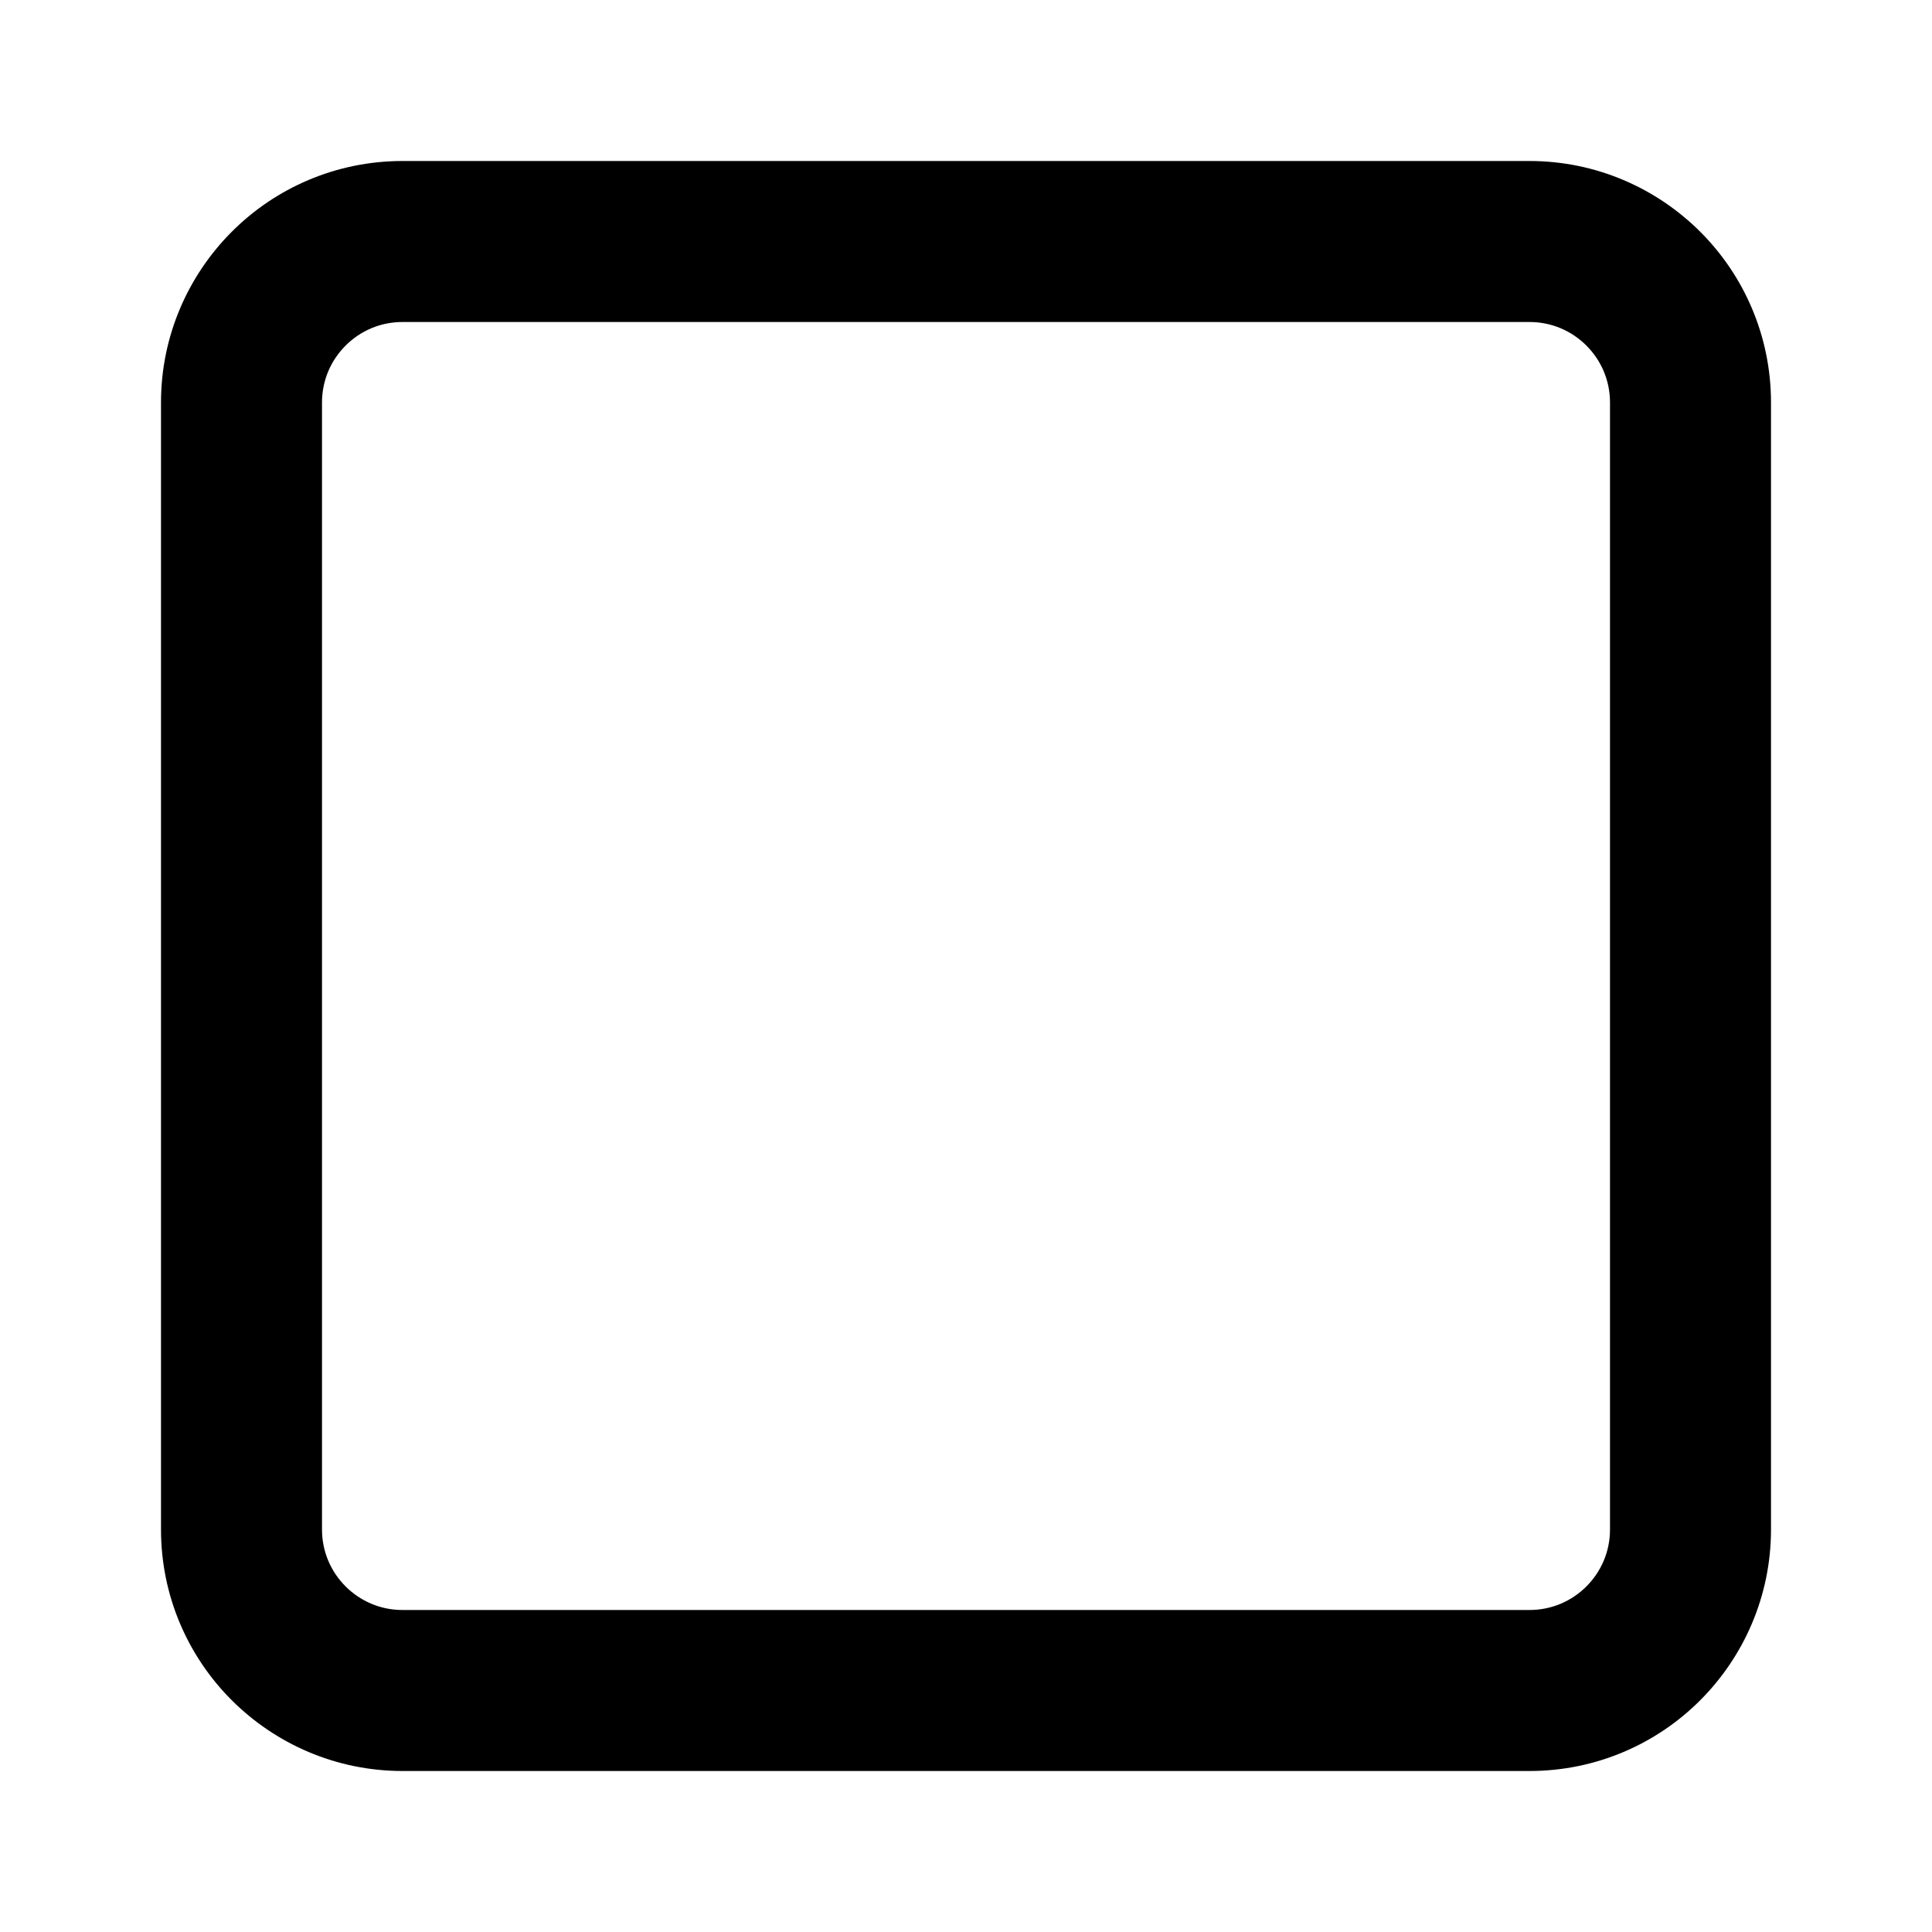
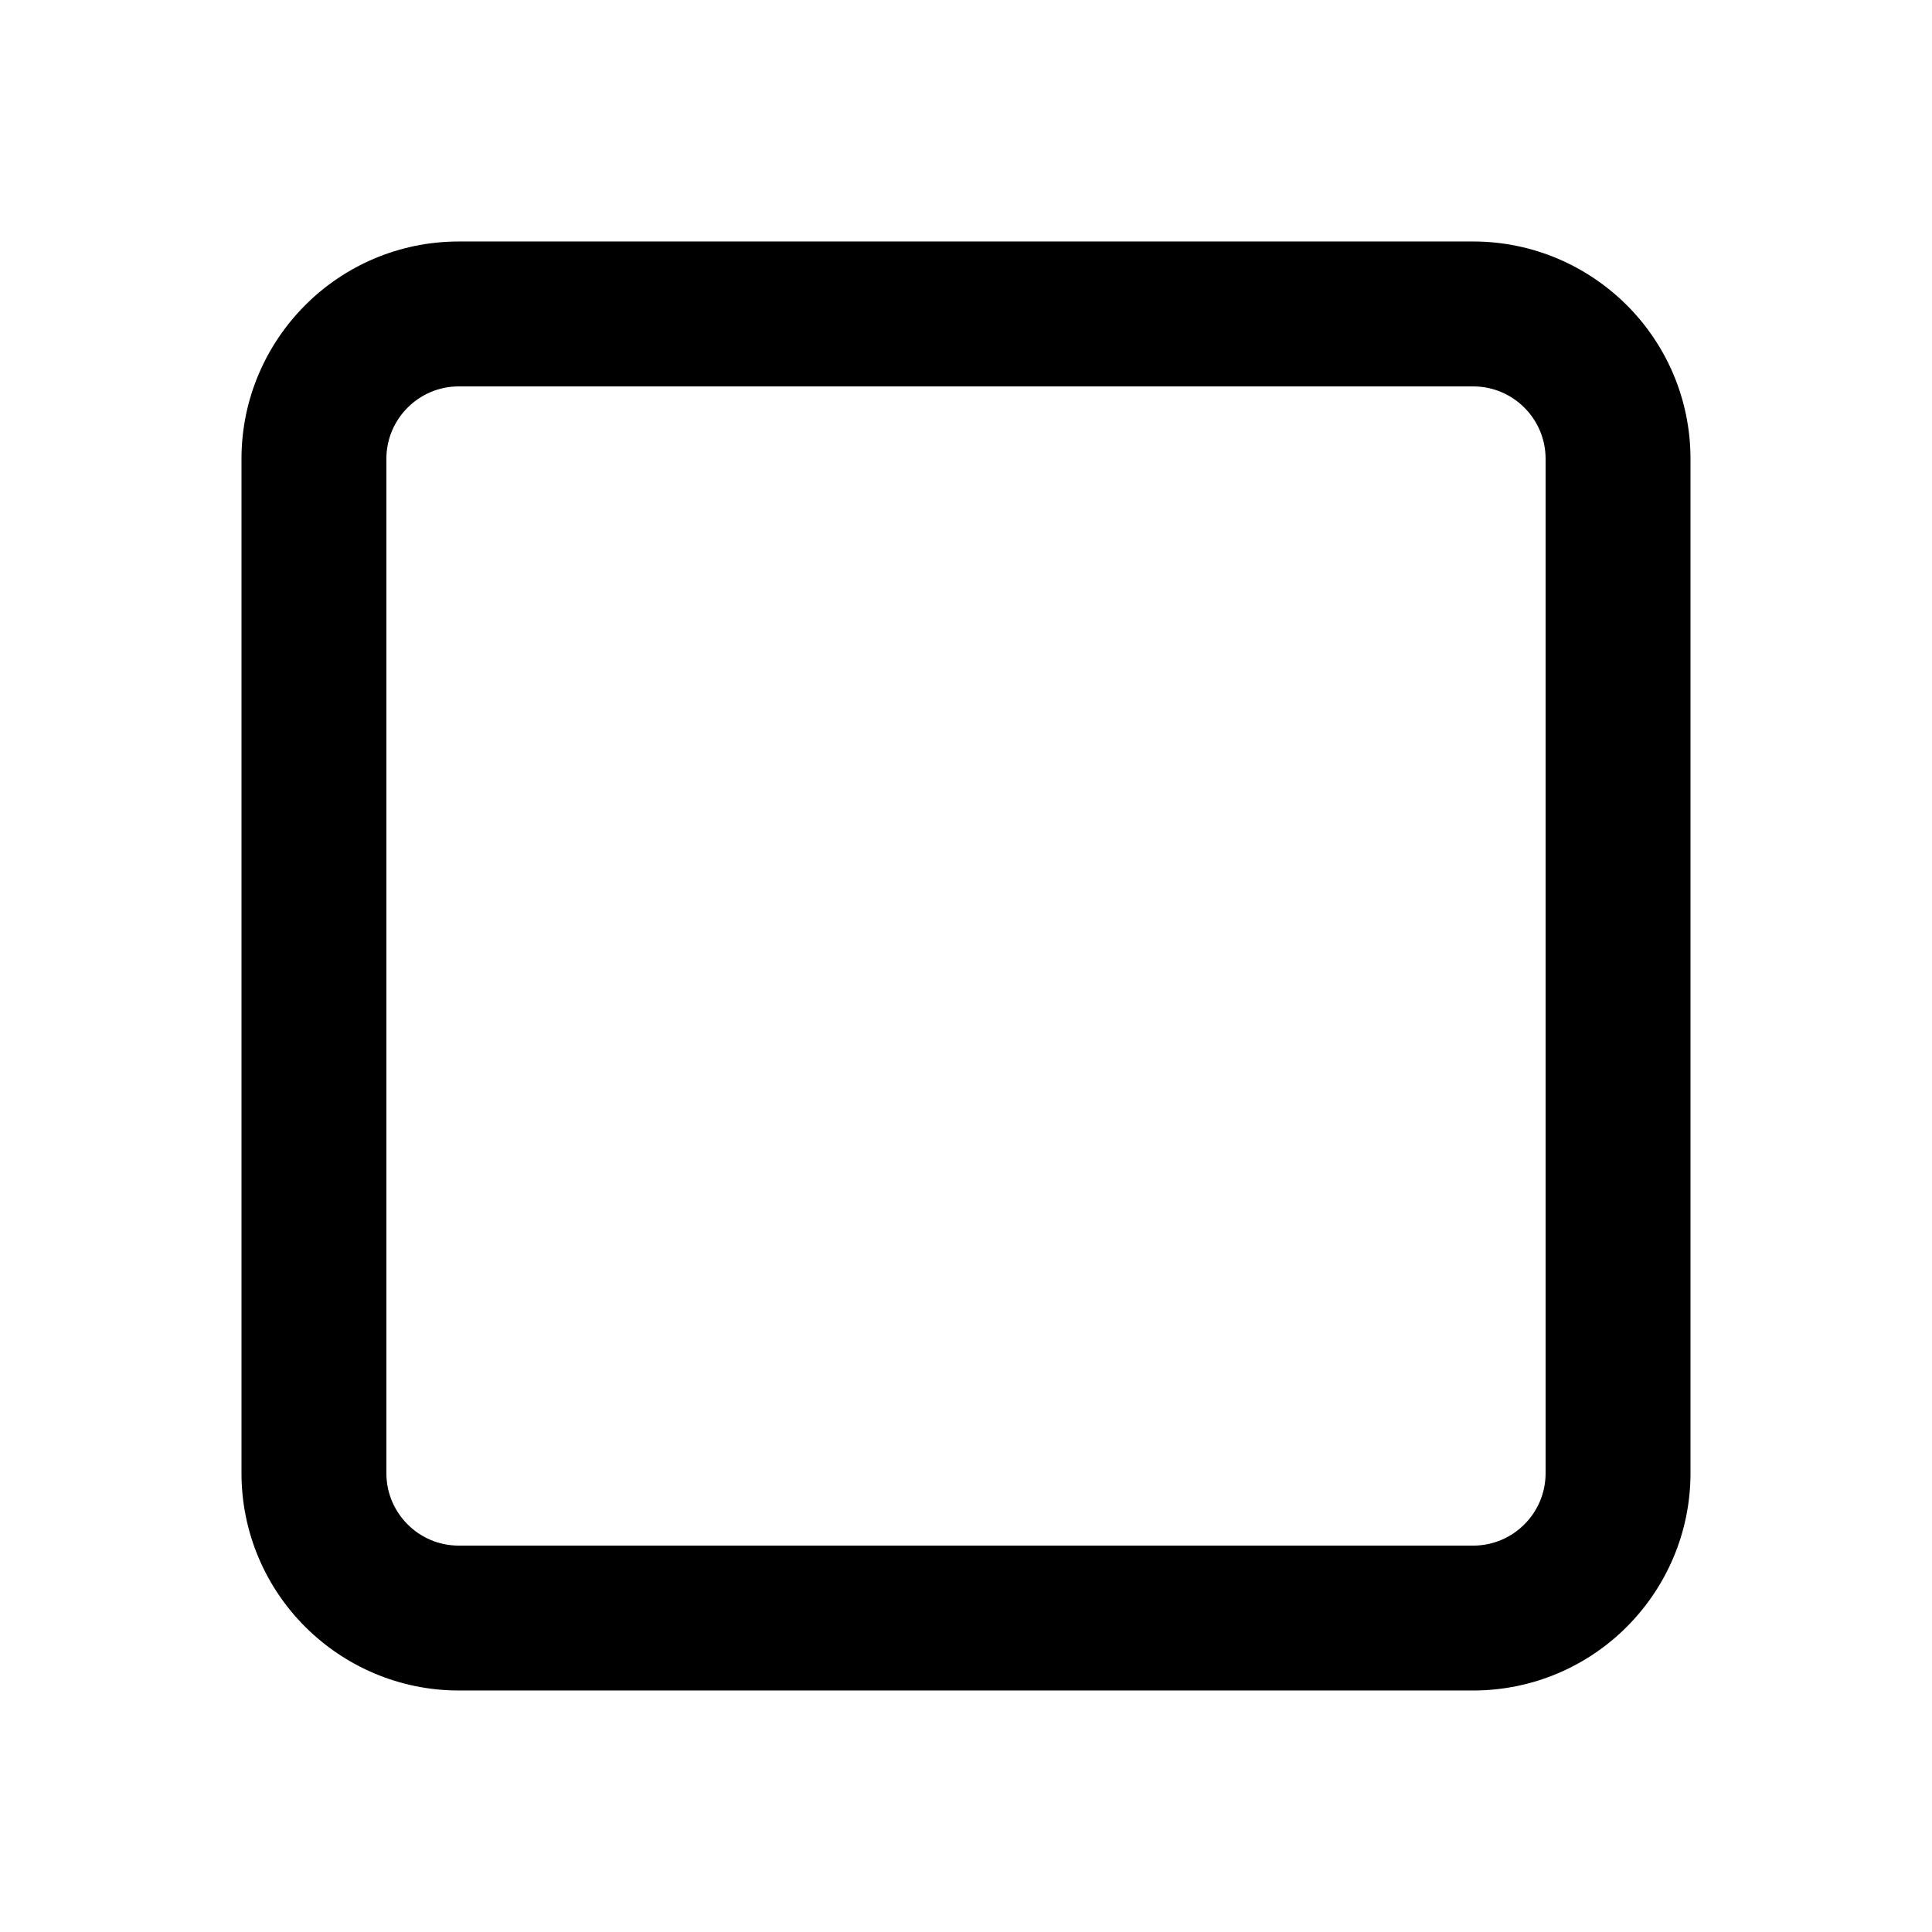
- <svg xmlns="http://www.w3.org/2000/svg" version="1.1" width="24" height="24" viewBox="0 0 24 24">
-   <path d="M5 2c-0.828 0-1.58 0.337-2.121 0.879s-0.879 1.293-0.879 2.121v14c0 0.828 0.337 1.58 0.879 2.121s1.293 0.879 2.121 0.879h14c0.828 0 1.58-0.337 2.121-0.879s0.879-1.293 0.879-2.121v-14c0-0.828-0.337-1.58-0.879-2.121s-1.293-0.879-2.121-0.879zM5 4h14c0.276 0 0.525 0.111 0.707 0.293s0.293 0.431 0.293 0.707v14c0 0.276-0.111 0.525-0.293 0.707s-0.431 0.293-0.707 0.293h-14c-0.276 0-0.525-0.111-0.707-0.293s-0.293-0.431-0.293-0.707v-14c0-0.276 0.111-0.525 0.293-0.707s0.431-0.293 0.707-0.293z" />
+ <svg xmlns="http://www.w3.org/2000/svg" version="1.1" width="768" height="768" viewBox="0 0 768 768">
+   <g id="icomoon-ignore">
+ </g>
+   <path d="M182.397 95.997c-23.848 0-45.502 9.706-61.082 25.319s-25.319 37.24-25.319 61.082v403.199c0 23.848 9.706 45.502 25.319 61.082s37.24 25.319 61.082 25.319h403.199c23.848 0 45.502-9.706 61.082-25.319s25.319-37.24 25.319-61.082v-403.199c0-23.848-9.706-45.502-25.319-61.082s-37.24-25.319-61.082-25.319zM182.397 153.601h403.199c7.945 0 15.12 3.193 20.365 8.438s8.438 12.413 8.438 20.365v403.199c0 7.945-3.193 15.12-8.438 20.365s-12.413 8.438-20.365 8.438h-403.199c-7.945 0-15.12-3.193-20.365-8.438s-8.438-12.413-8.438-20.365v-403.199c0-7.945 3.193-15.12 8.438-20.365s12.413-8.438 20.365-8.438z" />
</svg>
